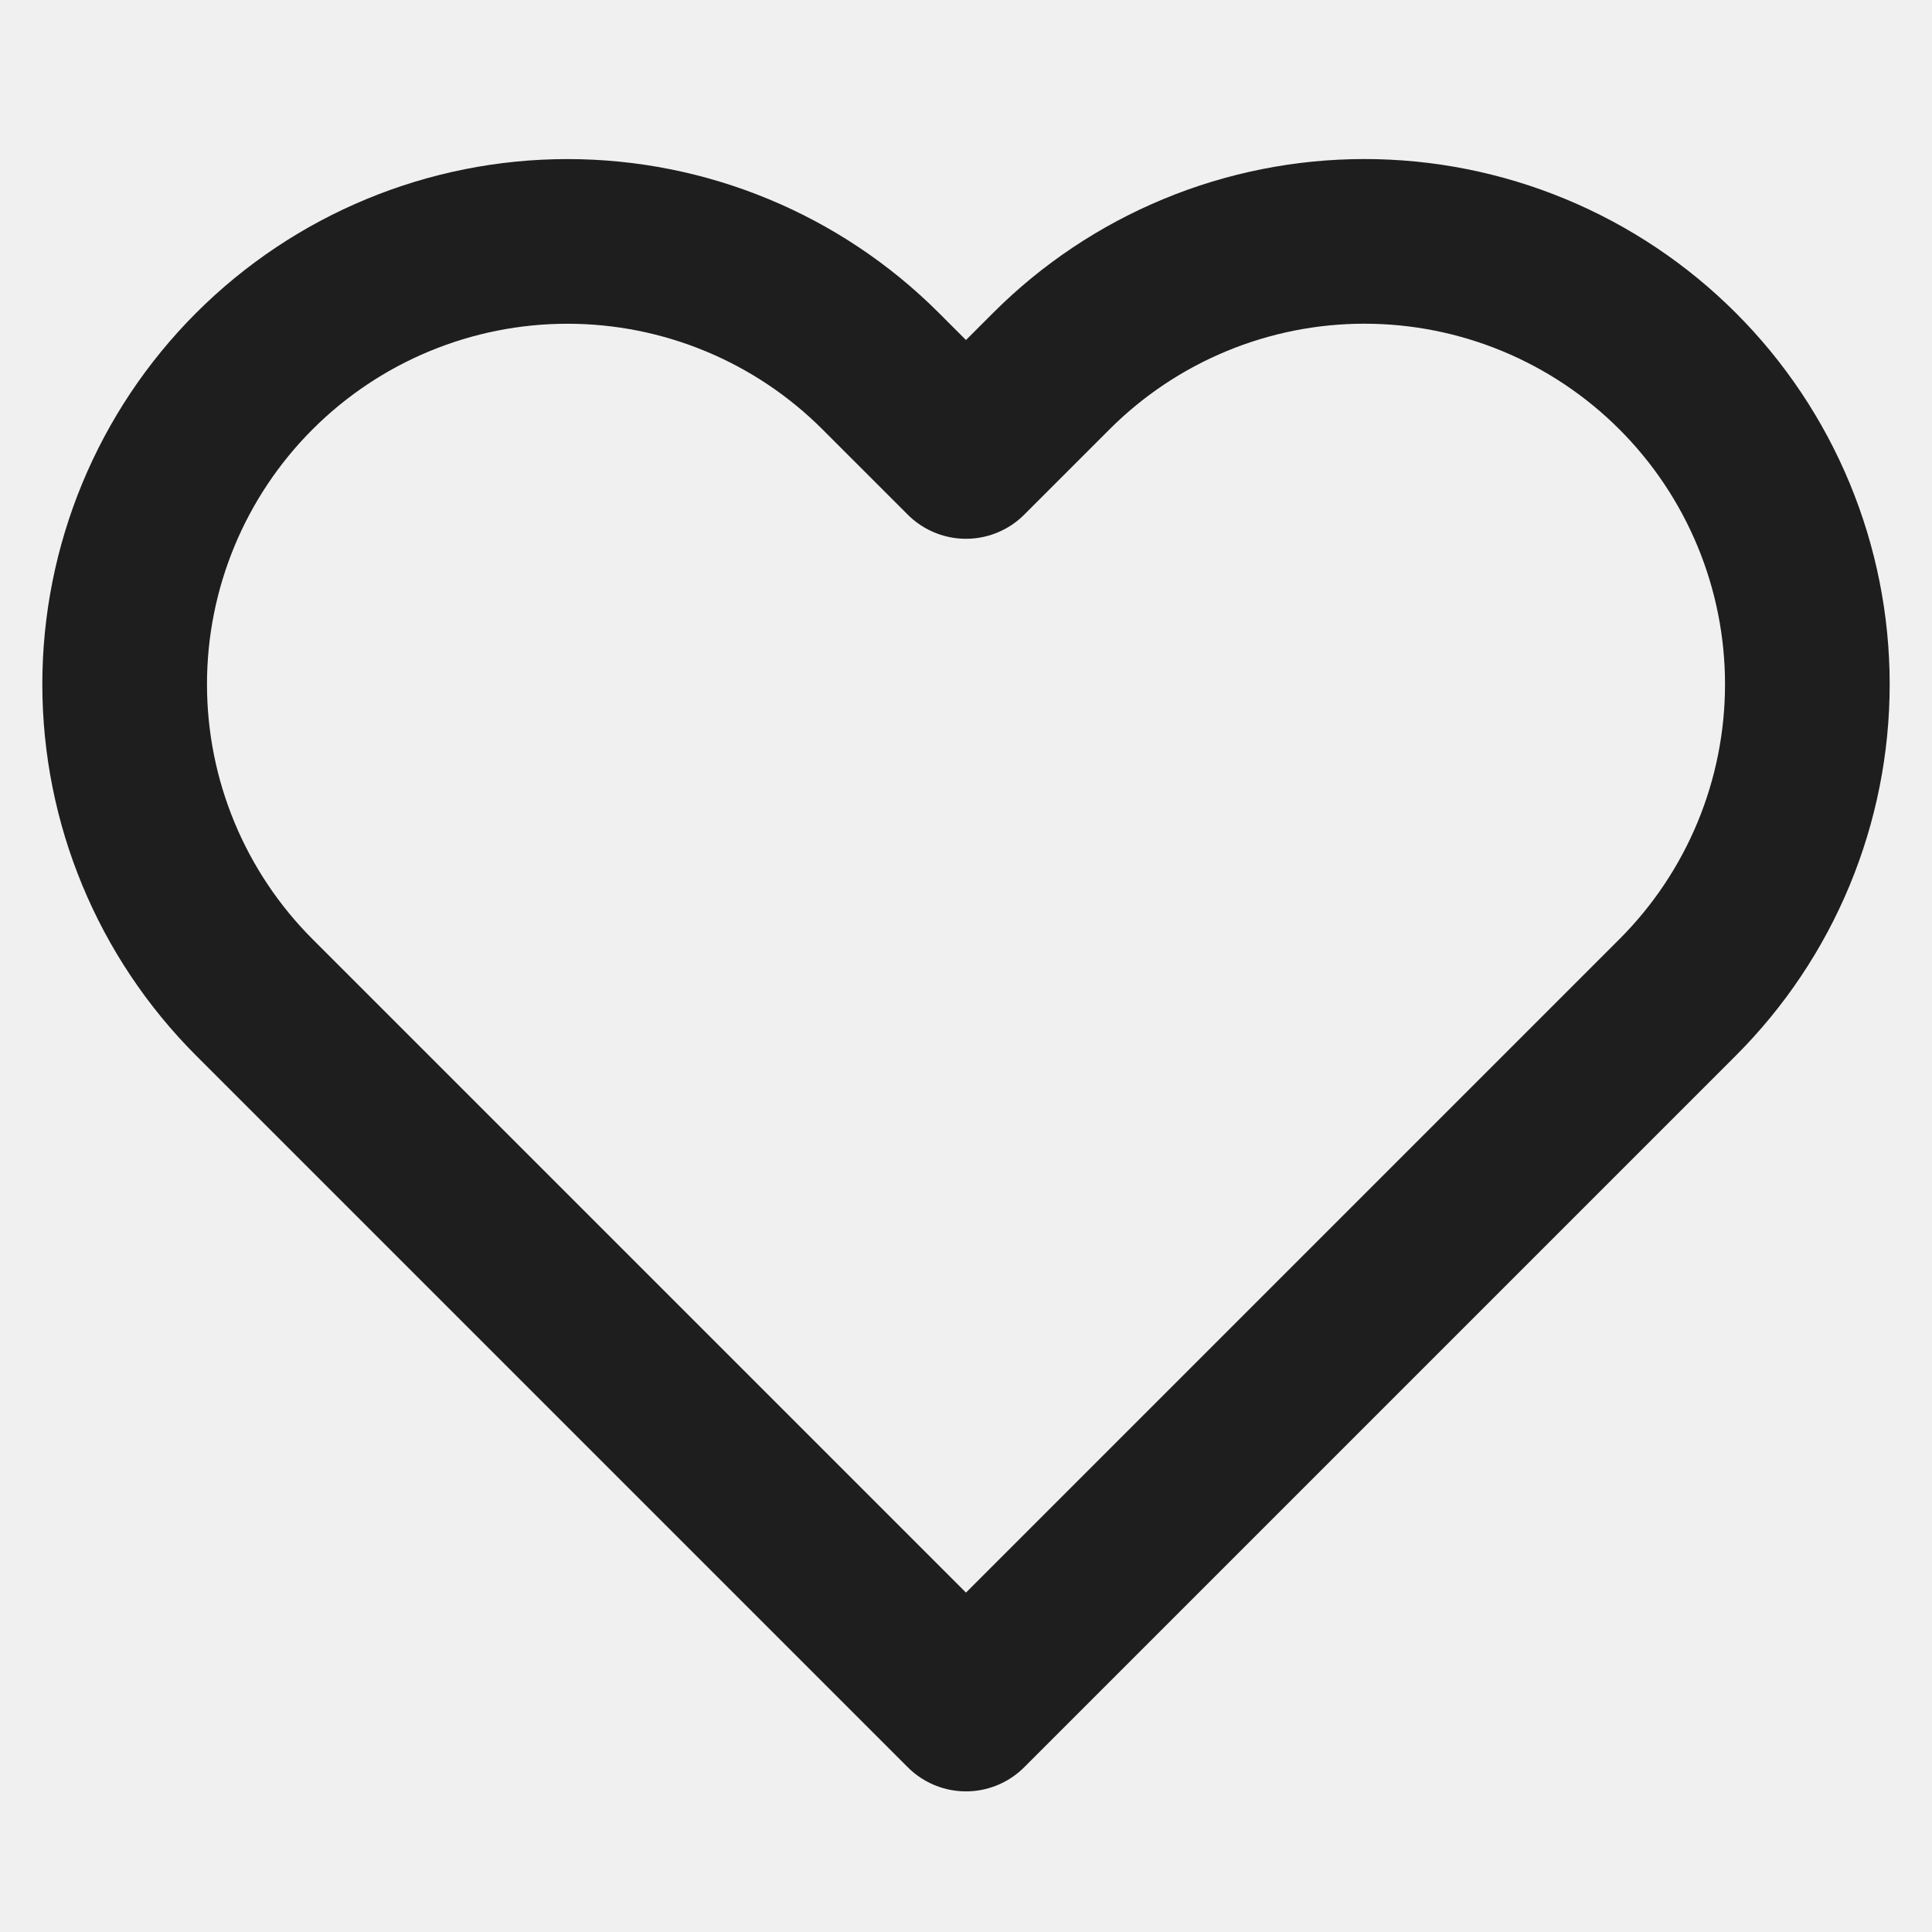
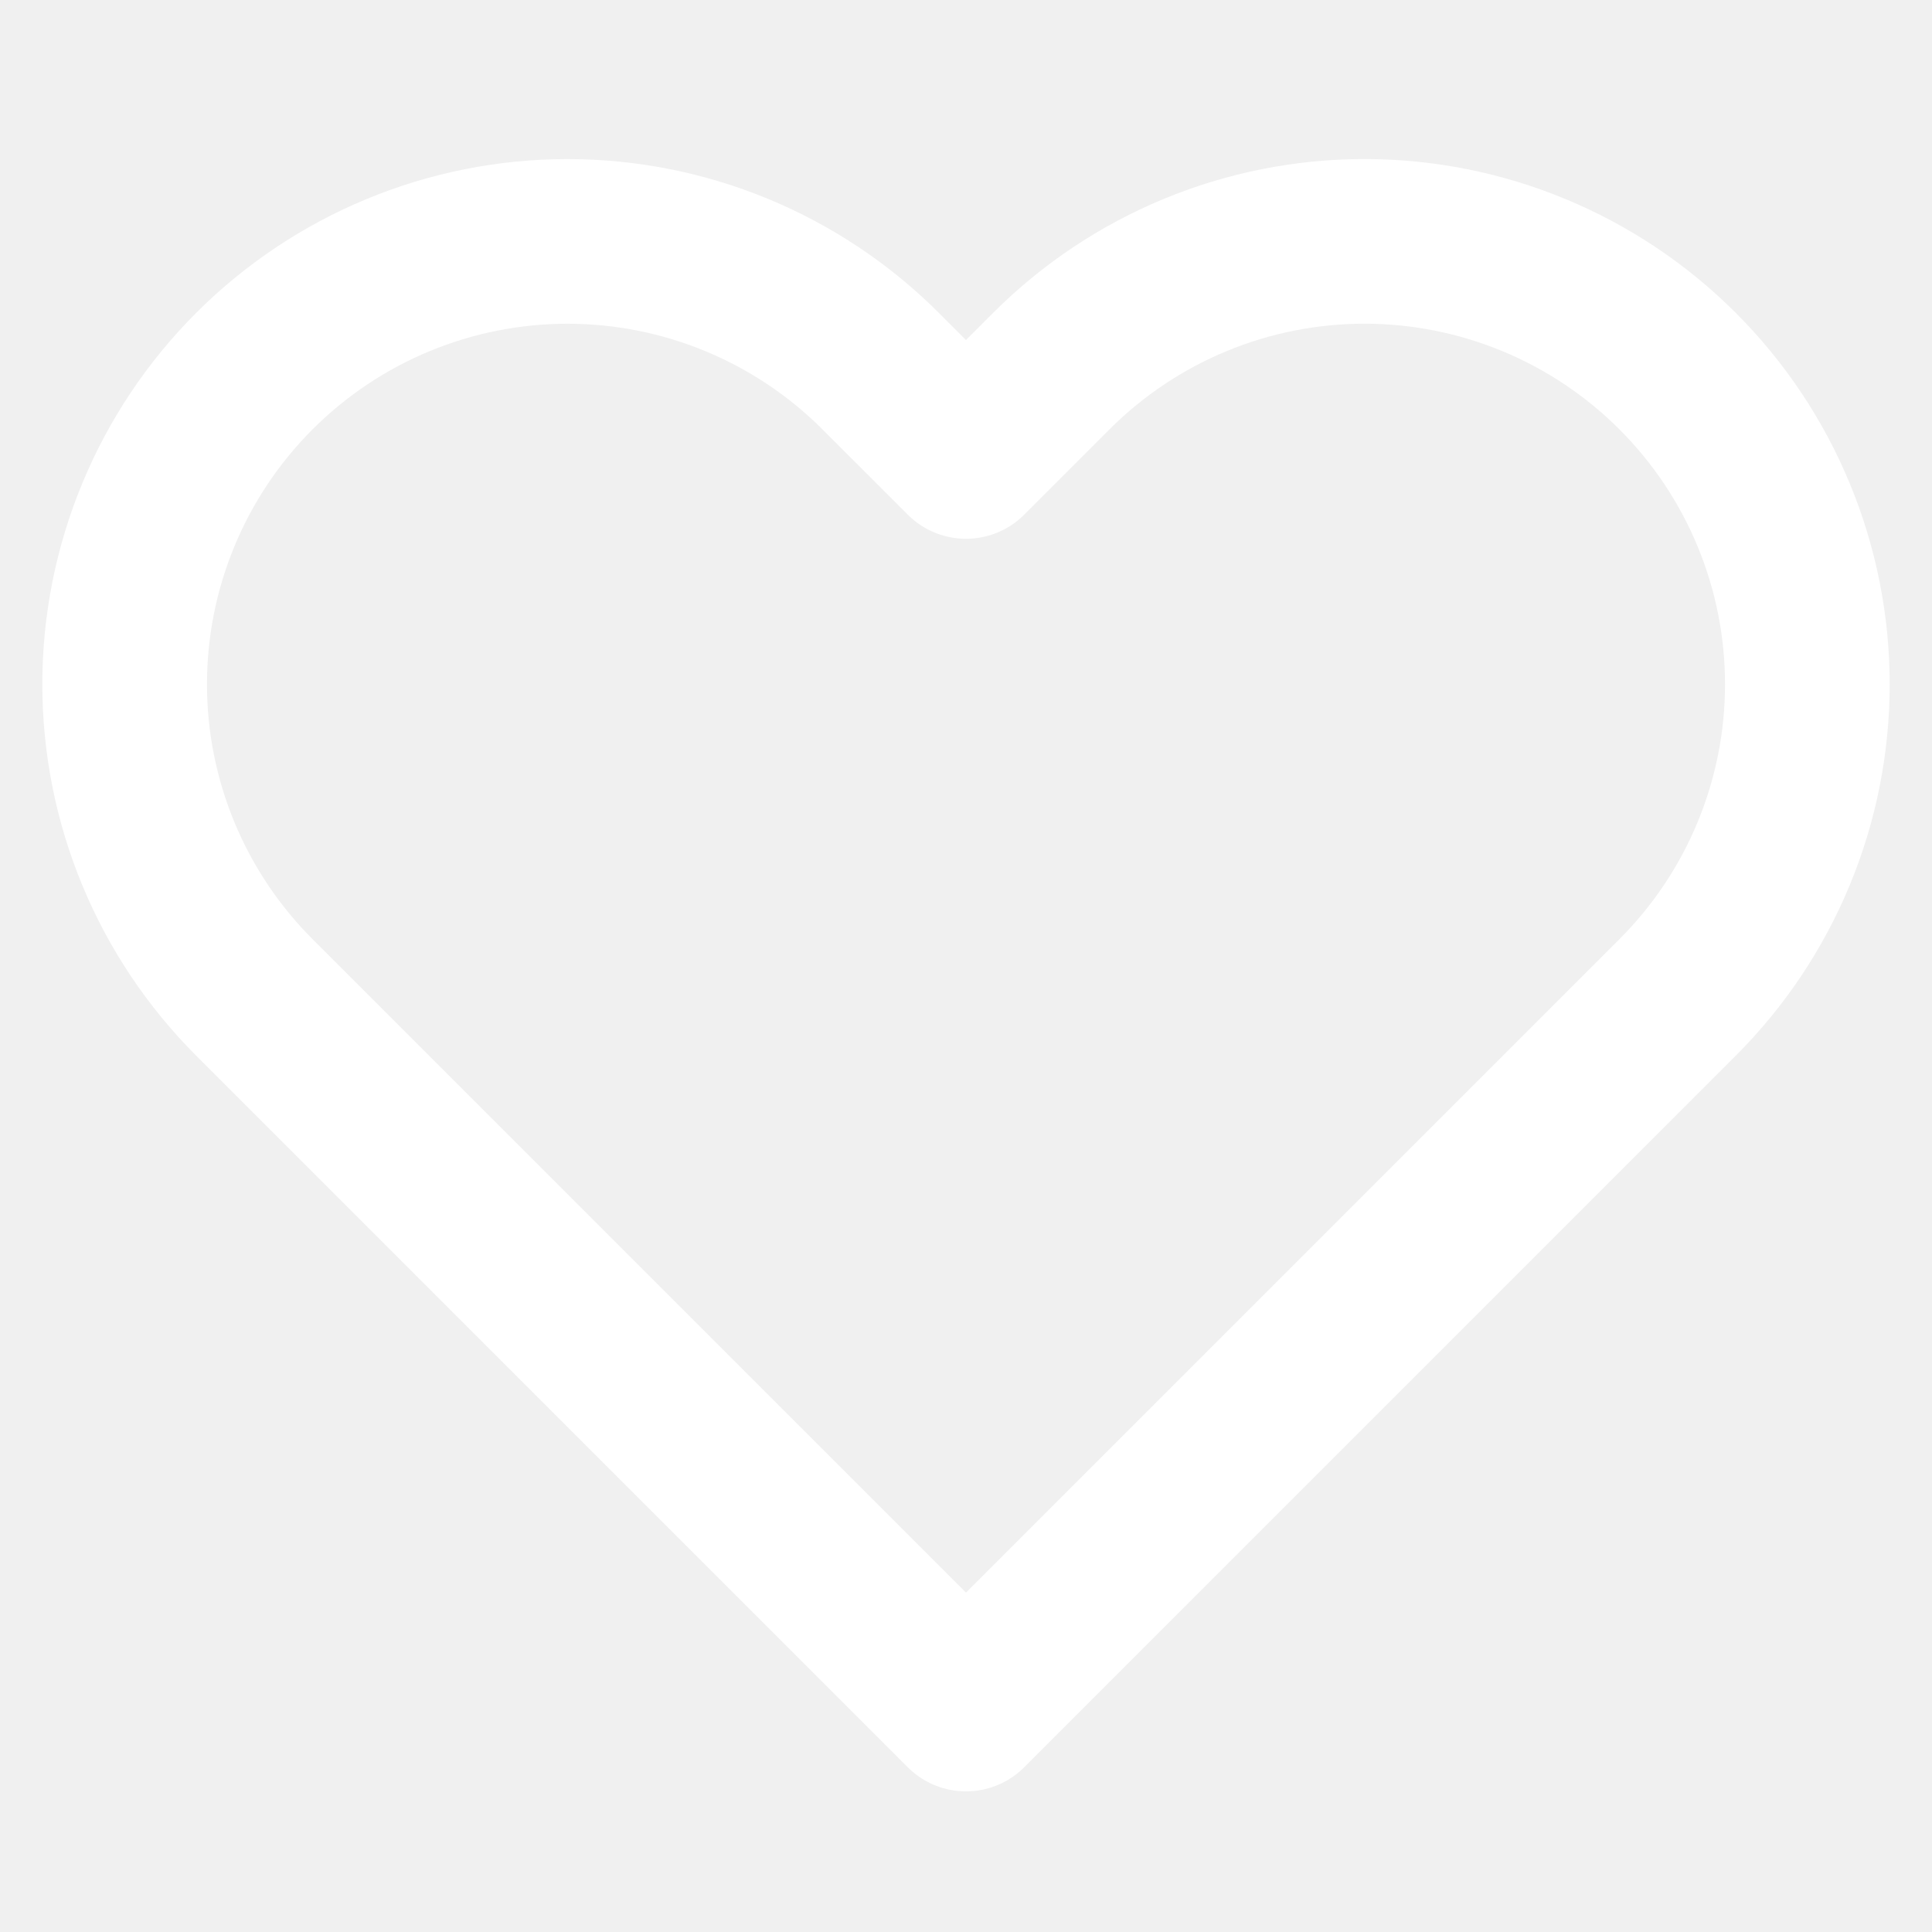
<svg xmlns="http://www.w3.org/2000/svg" width="352" height="352" viewBox="0 0 352 352" fill="none">
-   <path d="M305.65 67.617C298.159 60.122 289.264 54.177 279.475 50.121C269.686 46.064 259.193 43.977 248.597 43.977C238 43.977 227.507 46.064 217.718 50.121C207.929 54.177 199.034 60.122 191.543 67.617L175.997 83.163L160.45 67.617C145.318 52.485 124.796 43.984 103.397 43.984C81.997 43.984 61.475 52.485 46.343 67.617C31.212 82.748 22.711 103.271 22.711 124.67C22.711 146.069 31.212 166.592 46.343 181.723L175.997 311.377L305.65 181.723C313.144 174.232 319.09 165.338 323.146 155.549C327.202 145.759 329.29 135.266 329.29 124.67C329.29 114.074 327.202 103.581 323.146 93.791C319.09 84.002 313.144 75.108 305.65 67.617Z" stroke="#1E1E1E" stroke-width="30" stroke-linecap="round" stroke-linejoin="round" />
+   <path d="M305.65 67.617C298.159 60.122 289.264 54.177 279.475 50.121C269.686 46.064 259.193 43.977 248.597 43.977C238 43.977 227.507 46.064 217.718 50.121C207.929 54.177 199.034 60.122 191.543 67.617L175.997 83.163L160.45 67.617C145.318 52.485 124.796 43.984 103.397 43.984C81.997 43.984 61.475 52.485 46.343 67.617C31.212 82.748 22.711 103.271 22.711 124.67C22.711 146.069 31.212 166.592 46.343 181.723L175.997 311.377L305.65 181.723C313.144 174.232 319.09 165.338 323.146 155.549C327.202 145.759 329.29 135.266 329.29 124.67C329.29 114.074 327.202 103.581 323.146 93.791C319.09 84.002 313.144 75.108 305.65 67.617Z" stroke="#FFFFFF" stroke-width="30" stroke-linecap="round" stroke-linejoin="round" />
</svg>
